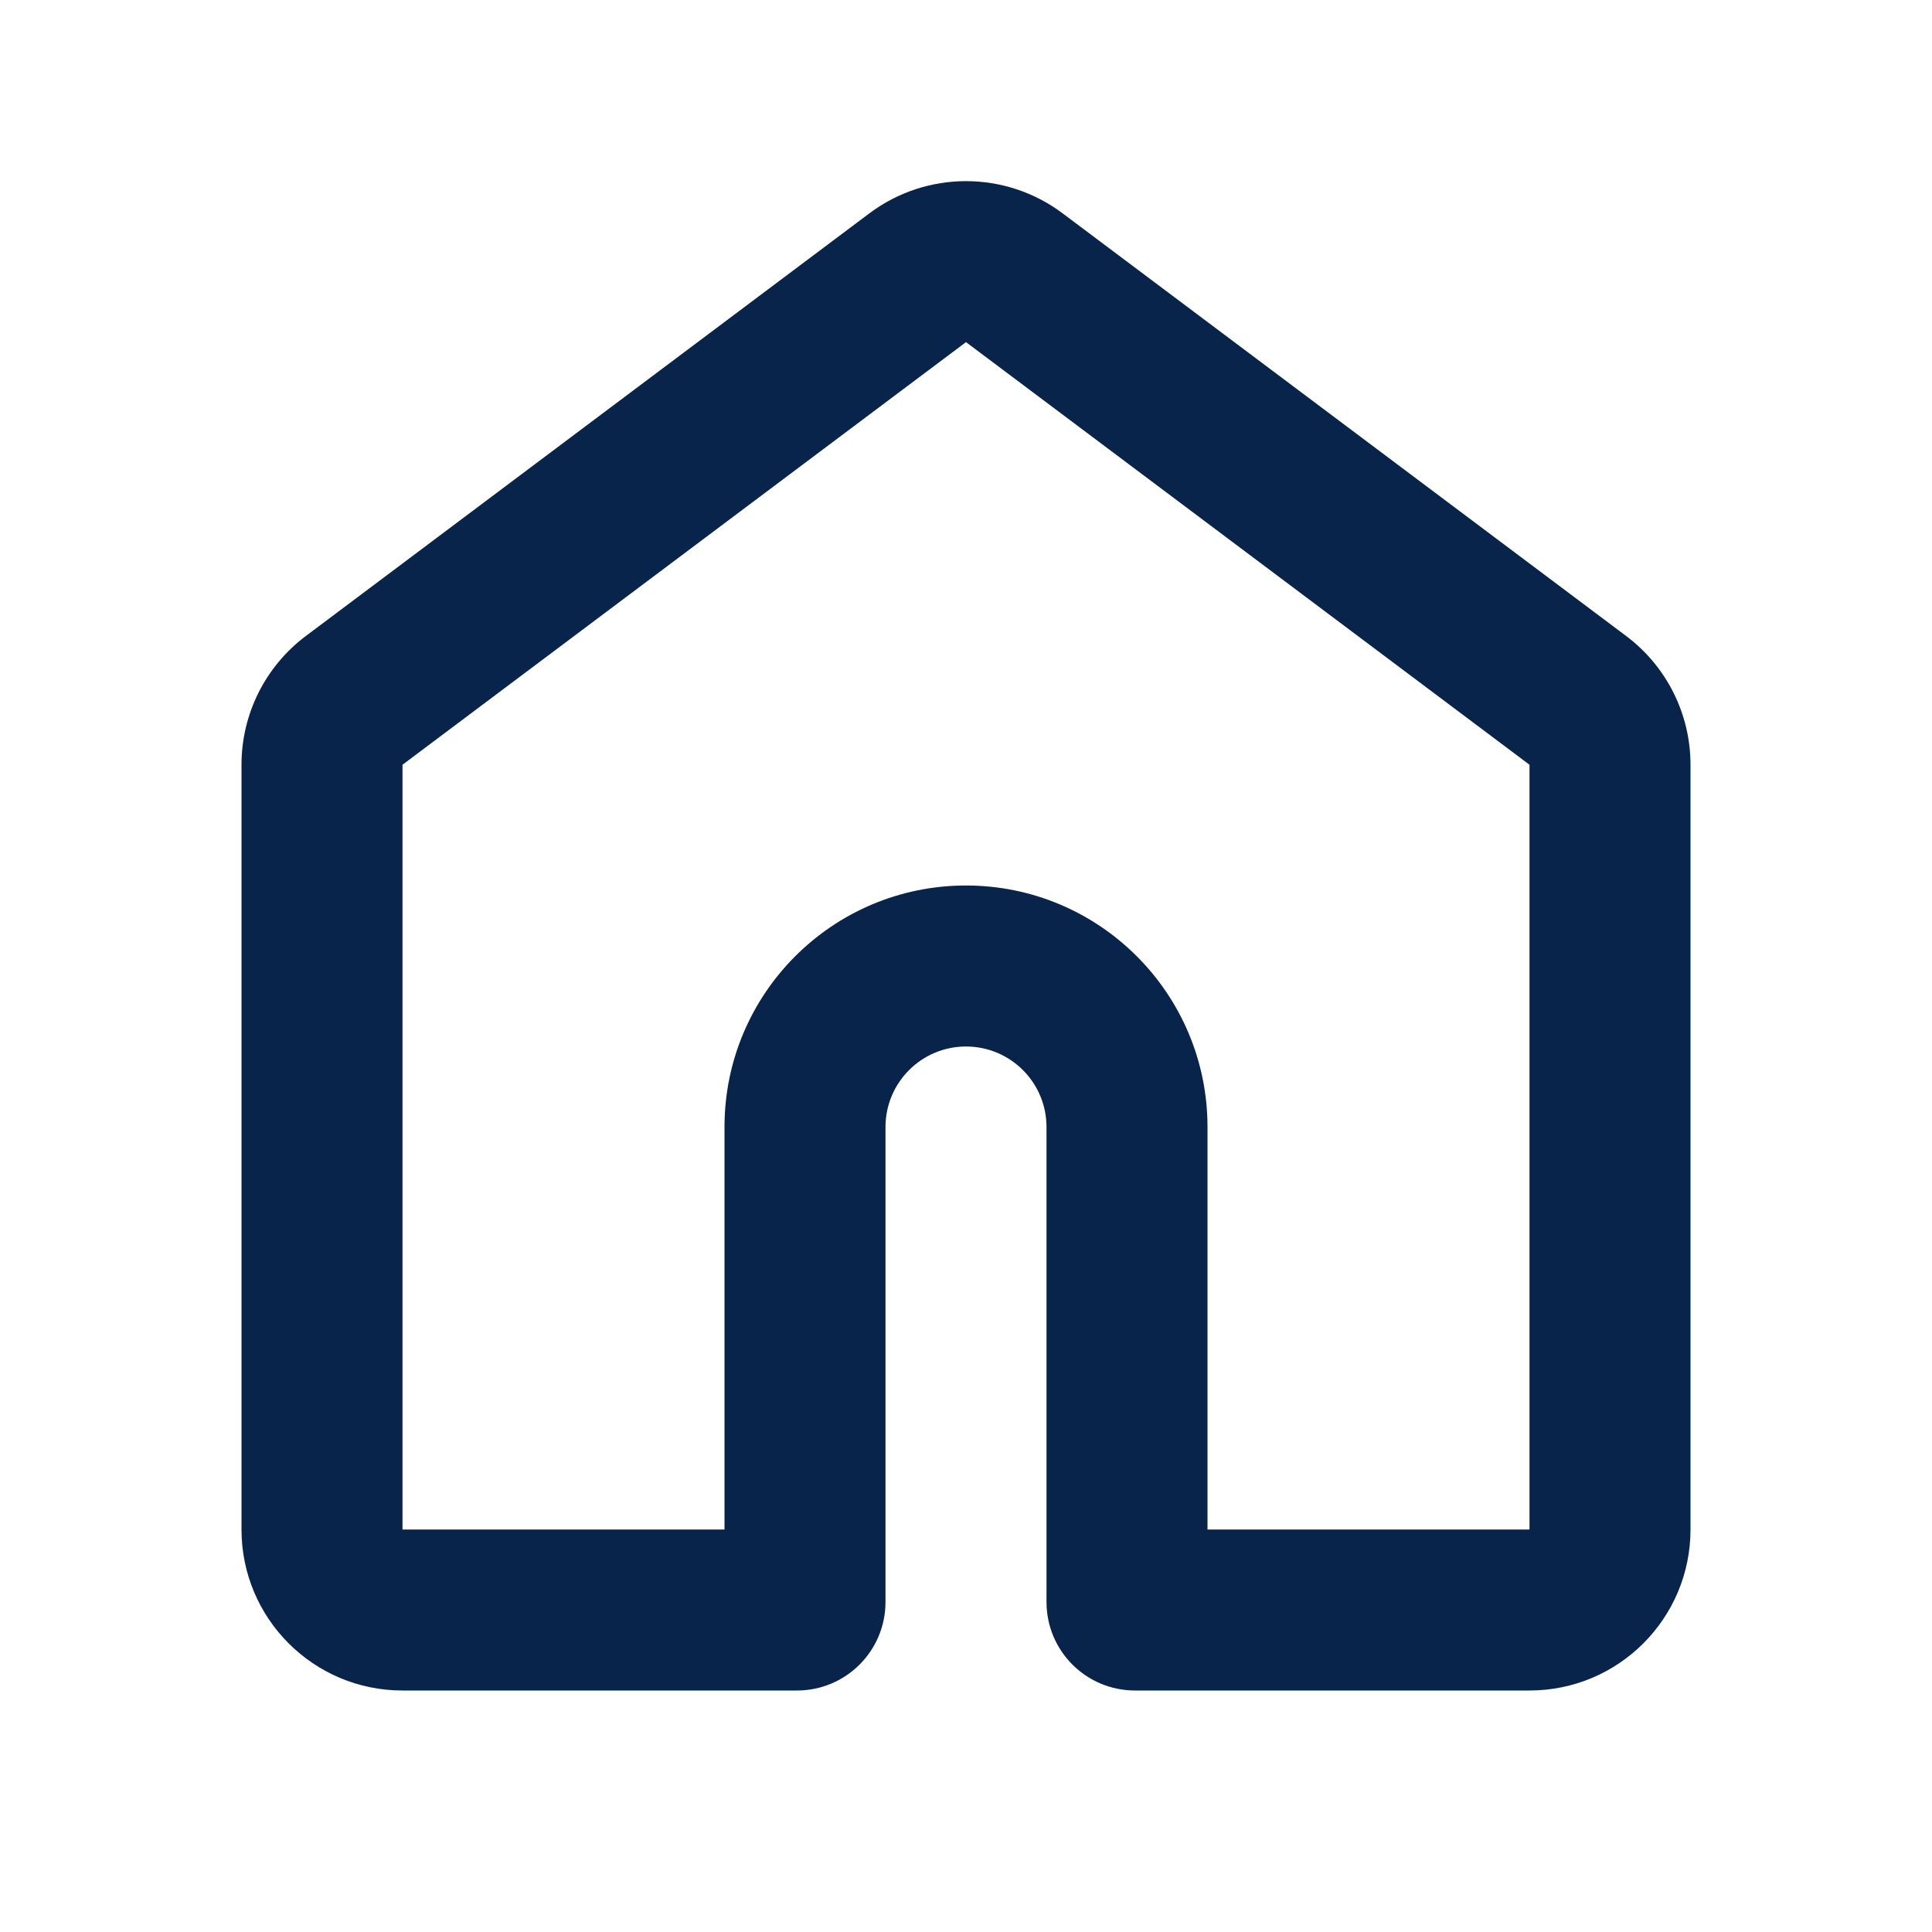
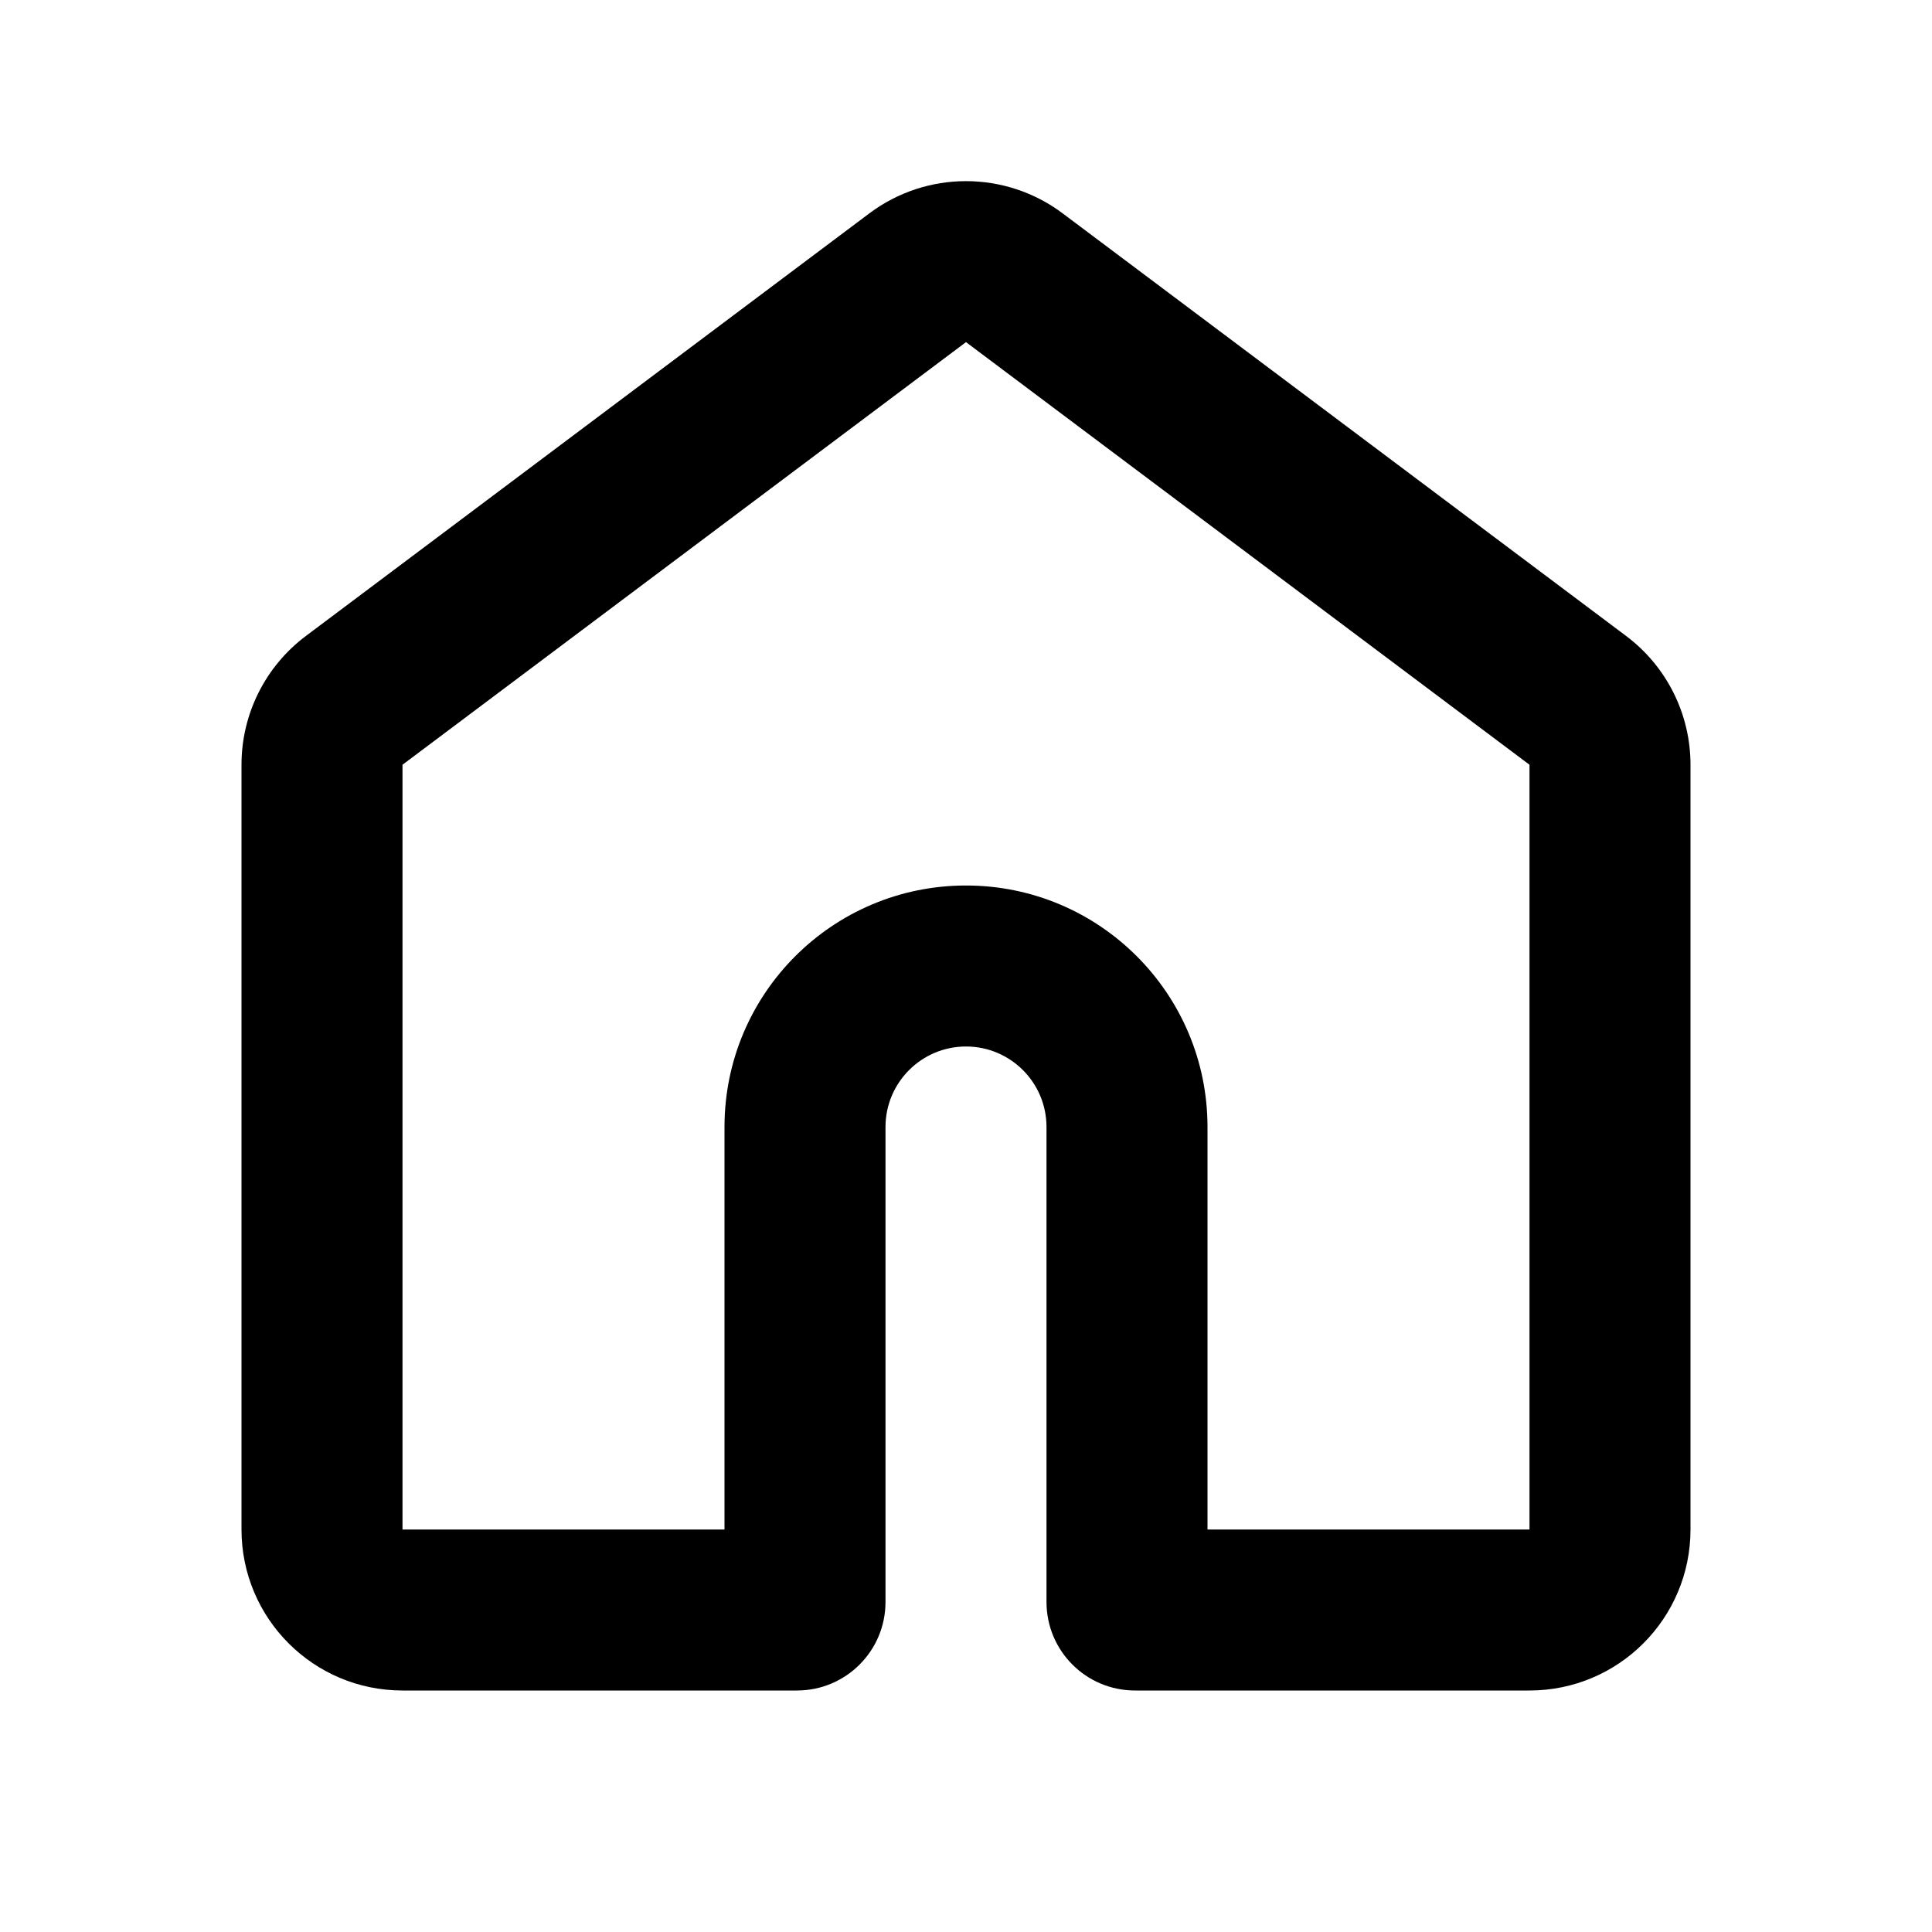
<svg xmlns="http://www.w3.org/2000/svg" width="800px" height="800px" viewBox="0 0 24 24" version="1.1">
  <g id="页面-1" stroke="none" stroke-width="1" fill="none" fill-rule="evenodd">
    <g id="Building" transform="translate(-144, 0)">
      <g id="home_4_line" transform="translate(144, 0)">
        <path d="M24,0 L24,24 L0,24 L0,0 L24,0 Z M12.593,23.258 L12.582,23.26 L12.511,23.295 L12.492,23.299 L12.492,23.299 L12.477,23.295 L12.406,23.26 C12.396,23.256 12.387,23.259 12.382,23.265 L12.378,23.276 L12.361,23.703 L12.366,23.723 L12.377,23.736 L12.48,23.81 L12.495,23.814 L12.495,23.814 L12.507,23.81 L12.611,23.736 L12.623,23.72 L12.623,23.72 L12.627,23.703 L12.61,23.276 C12.608,23.266 12.601,23.259 12.593,23.258 L12.593,23.258 Z M12.858,23.145 L12.845,23.147 L12.66,23.24 L12.65,23.25 L12.65,23.25 L12.647,23.261 L12.665,23.691 L12.67,23.703 L12.67,23.703 L12.678,23.71 L12.879,23.803 C12.891,23.807 12.902,23.803 12.908,23.795 L12.912,23.781 L12.878,23.167 C12.875,23.155 12.867,23.147 12.858,23.145 L12.858,23.145 Z M12.143,23.147 C12.133,23.142 12.122,23.145 12.116,23.153 L12.11,23.167 L12.076,23.781 C12.075,23.793 12.083,23.802 12.093,23.805 L12.108,23.803 L12.309,23.71 L12.319,23.702 L12.319,23.702 L12.323,23.691 L12.34,23.261 L12.337,23.249 L12.337,23.249 L12.328,23.24 L12.143,23.147 Z" id="MingCute" fill-rule="nonzero">

</path>
-         <path d="M10.8,2.65 C11.511,2.117 12.489,2.117 13.2,2.65 L20.2,7.9 C20.704,8.278 21,8.87 21,9.5 L21,19 C21,20.105 20.105,21 19,21 L14.1,21 C13.492,21 13,20.508 13,19.9 L13,14 C13,13.448 12.552,13 12,13 C11.448,13 11,13.448 11,14 L11,19.9 C11,20.508 10.508,21 9.9,21 L5,21 C3.895,21 3,20.105 3,19 L3,9.5 C3,8.87 3.296,8.278 3.8,7.9 L10.8,2.65 Z M12,4.25 L5,9.5 L5,19 L9,19 L9,14 C9,12.343 10.343,11 12,11 C13.657,11 15,12.343 15,14 L15,19 L19,19 L19,9.5 L12,4.25 Z" id="形状" fill="#09244B">
+         <path d="M10.8,2.65 C11.511,2.117 12.489,2.117 13.2,2.65 L20.2,7.9 C20.704,8.278 21,8.87 21,9.5 L21,19 C21,20.105 20.105,21 19,21 L14.1,21 C13.492,21 13,20.508 13,19.9 L13,14 C13,13.448 12.552,13 12,13 C11.448,13 11,13.448 11,14 L11,19.9 C11,20.508 10.508,21 9.9,21 L5,21 C3.895,21 3,20.105 3,19 L3,9.5 C3,8.87 3.296,8.278 3.8,7.9 L10.8,2.65 Z M12,4.25 L5,9.5 L5,19 L9,19 L9,14 C9,12.343 10.343,11 12,11 C13.657,11 15,12.343 15,14 L15,19 L19,19 L19,9.5 L12,4.25 Z" id="形状" fill="#000000">

</path>
      </g>
    </g>
  </g>
</svg>
